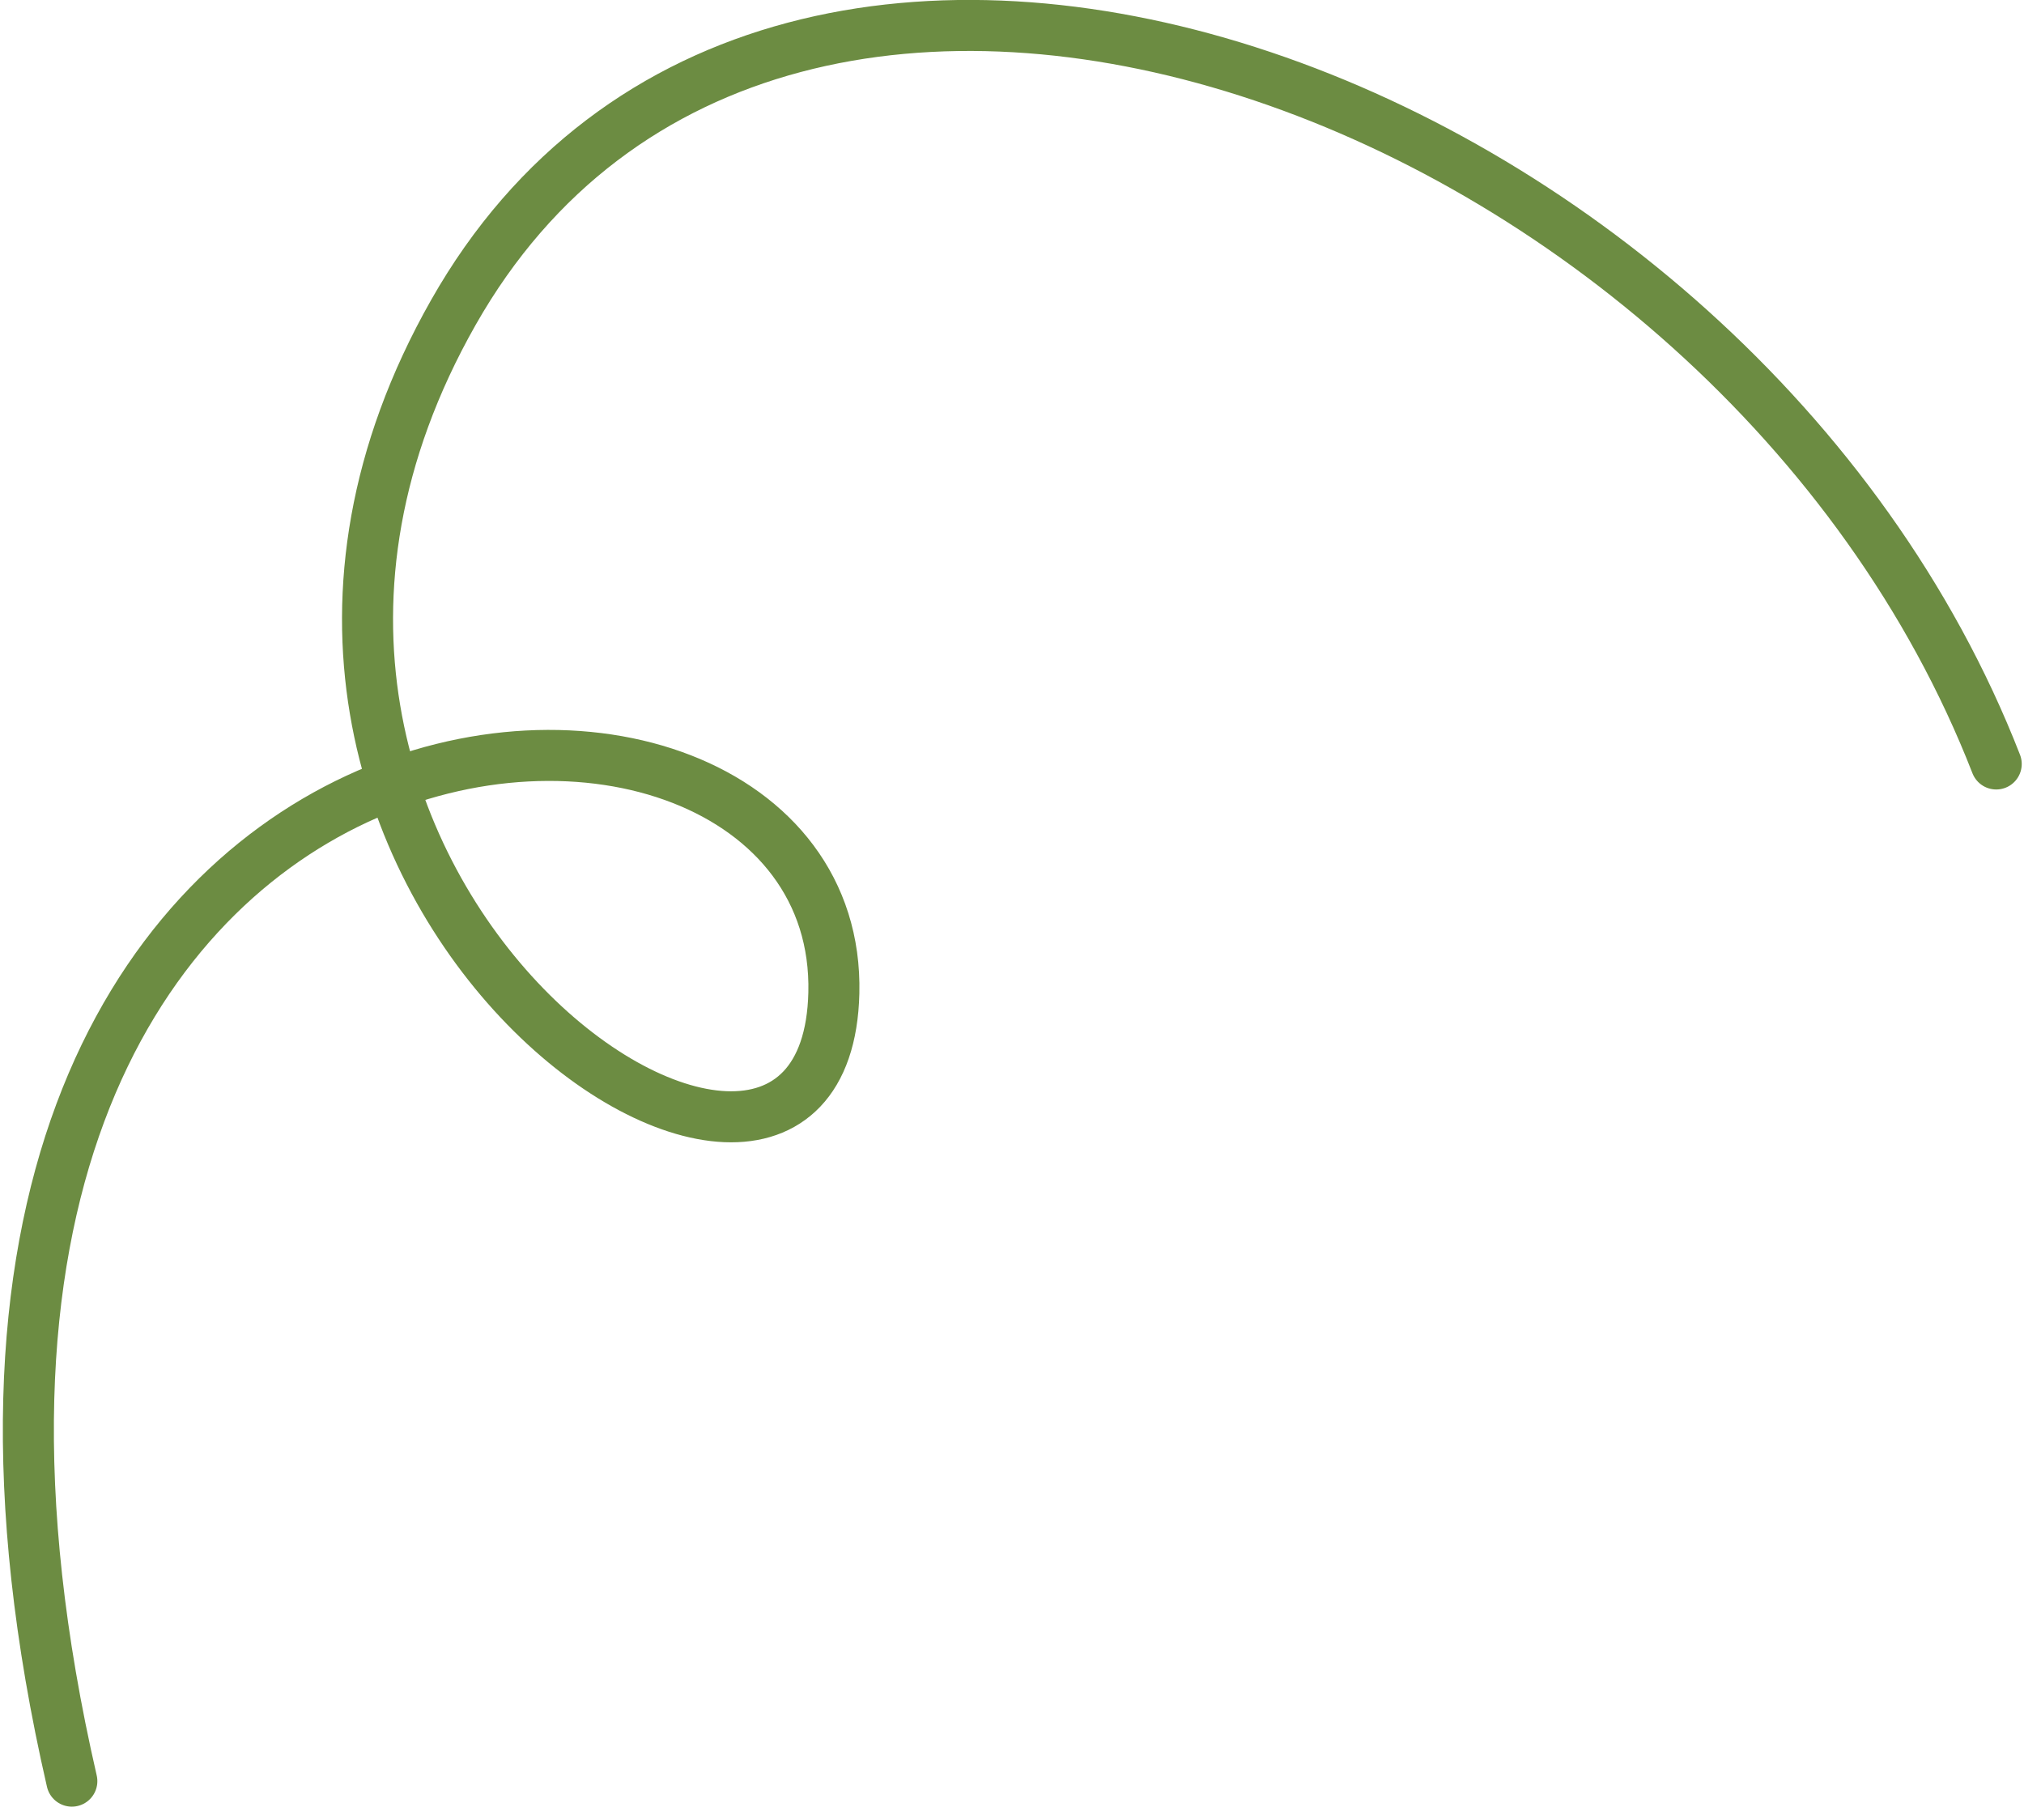
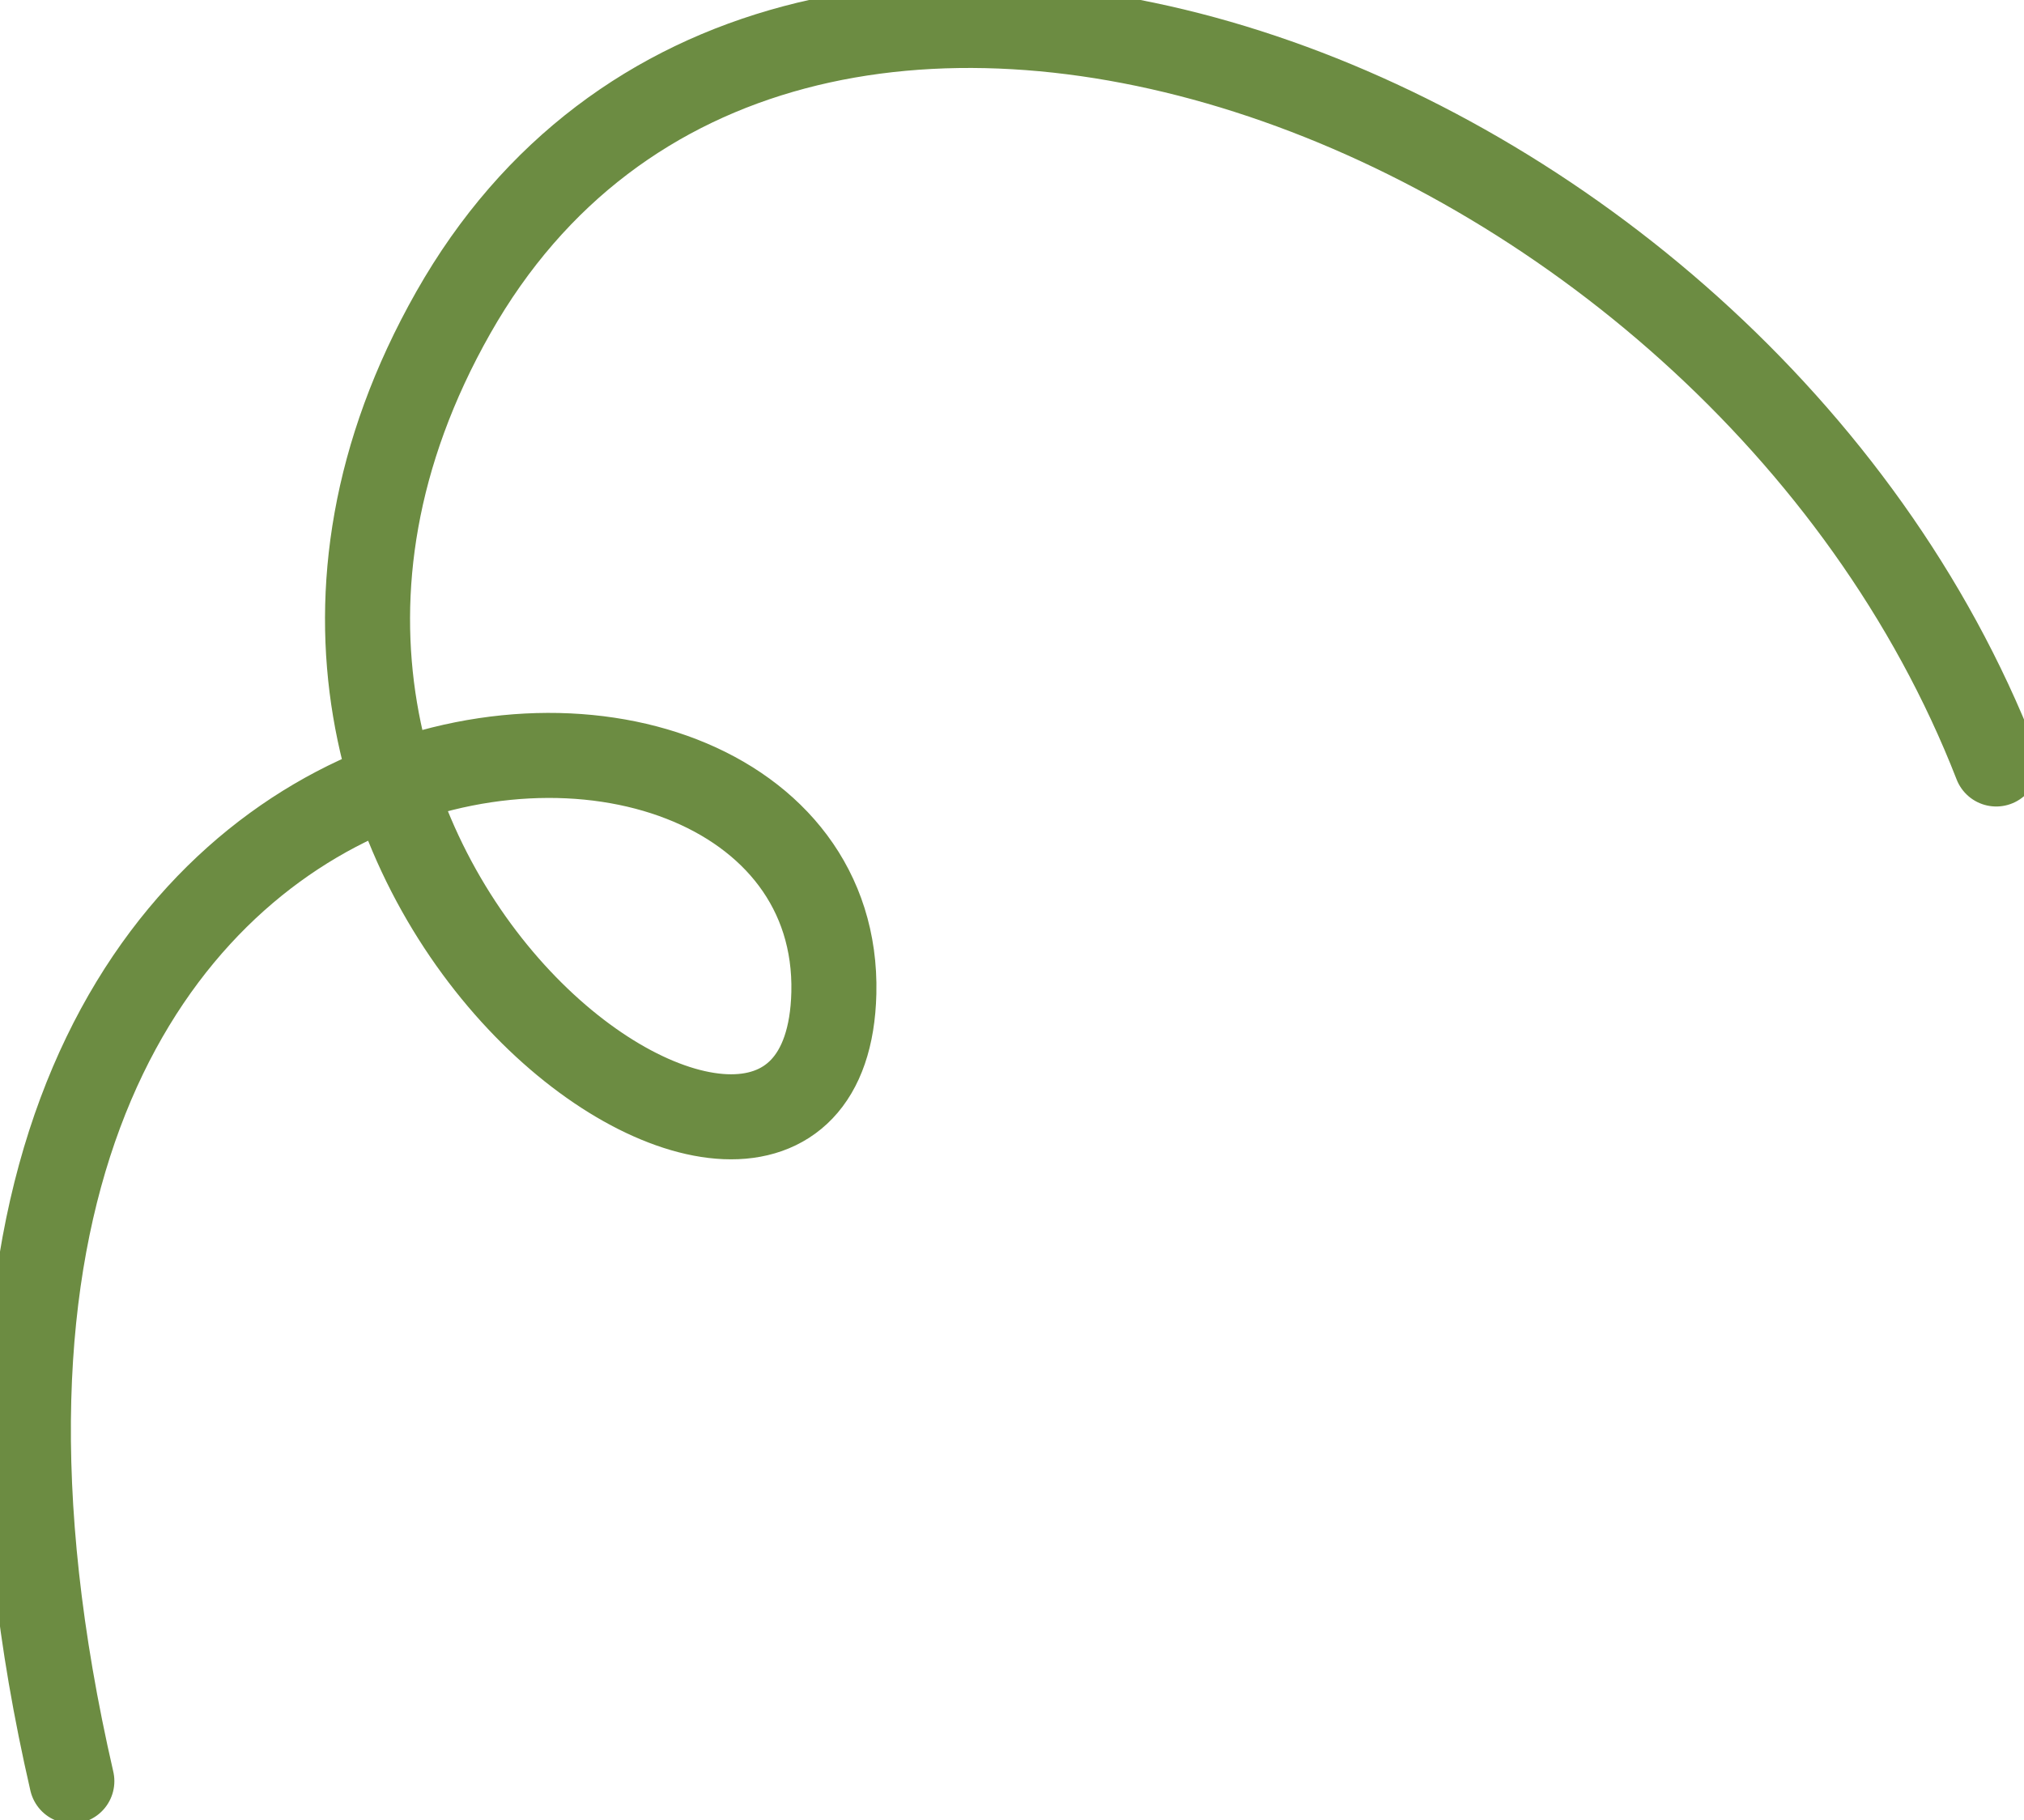
<svg xmlns="http://www.w3.org/2000/svg" width="119" height="107" viewBox="0 0 119 107" fill="none">
-   <path d="M4.224 104.72C-11.386 36.873 49.606 34.018 49.026 58.383C48.529 79.25 7.617 51.936 26.658 18.367C45.698 -15.201 101.94 5.315 117.367 44.917" stroke="#6C8C42" stroke-width="3" stroke-linecap="round" />
+   <path d="M4.224 104.72C-11.386 36.873 49.606 34.018 49.026 58.383C48.529 79.25 7.617 51.936 26.658 18.367C45.698 -15.201 101.94 5.315 117.367 44.917" stroke="#6C8C42" stroke-width="5" stroke-linecap="round" />
</svg>
